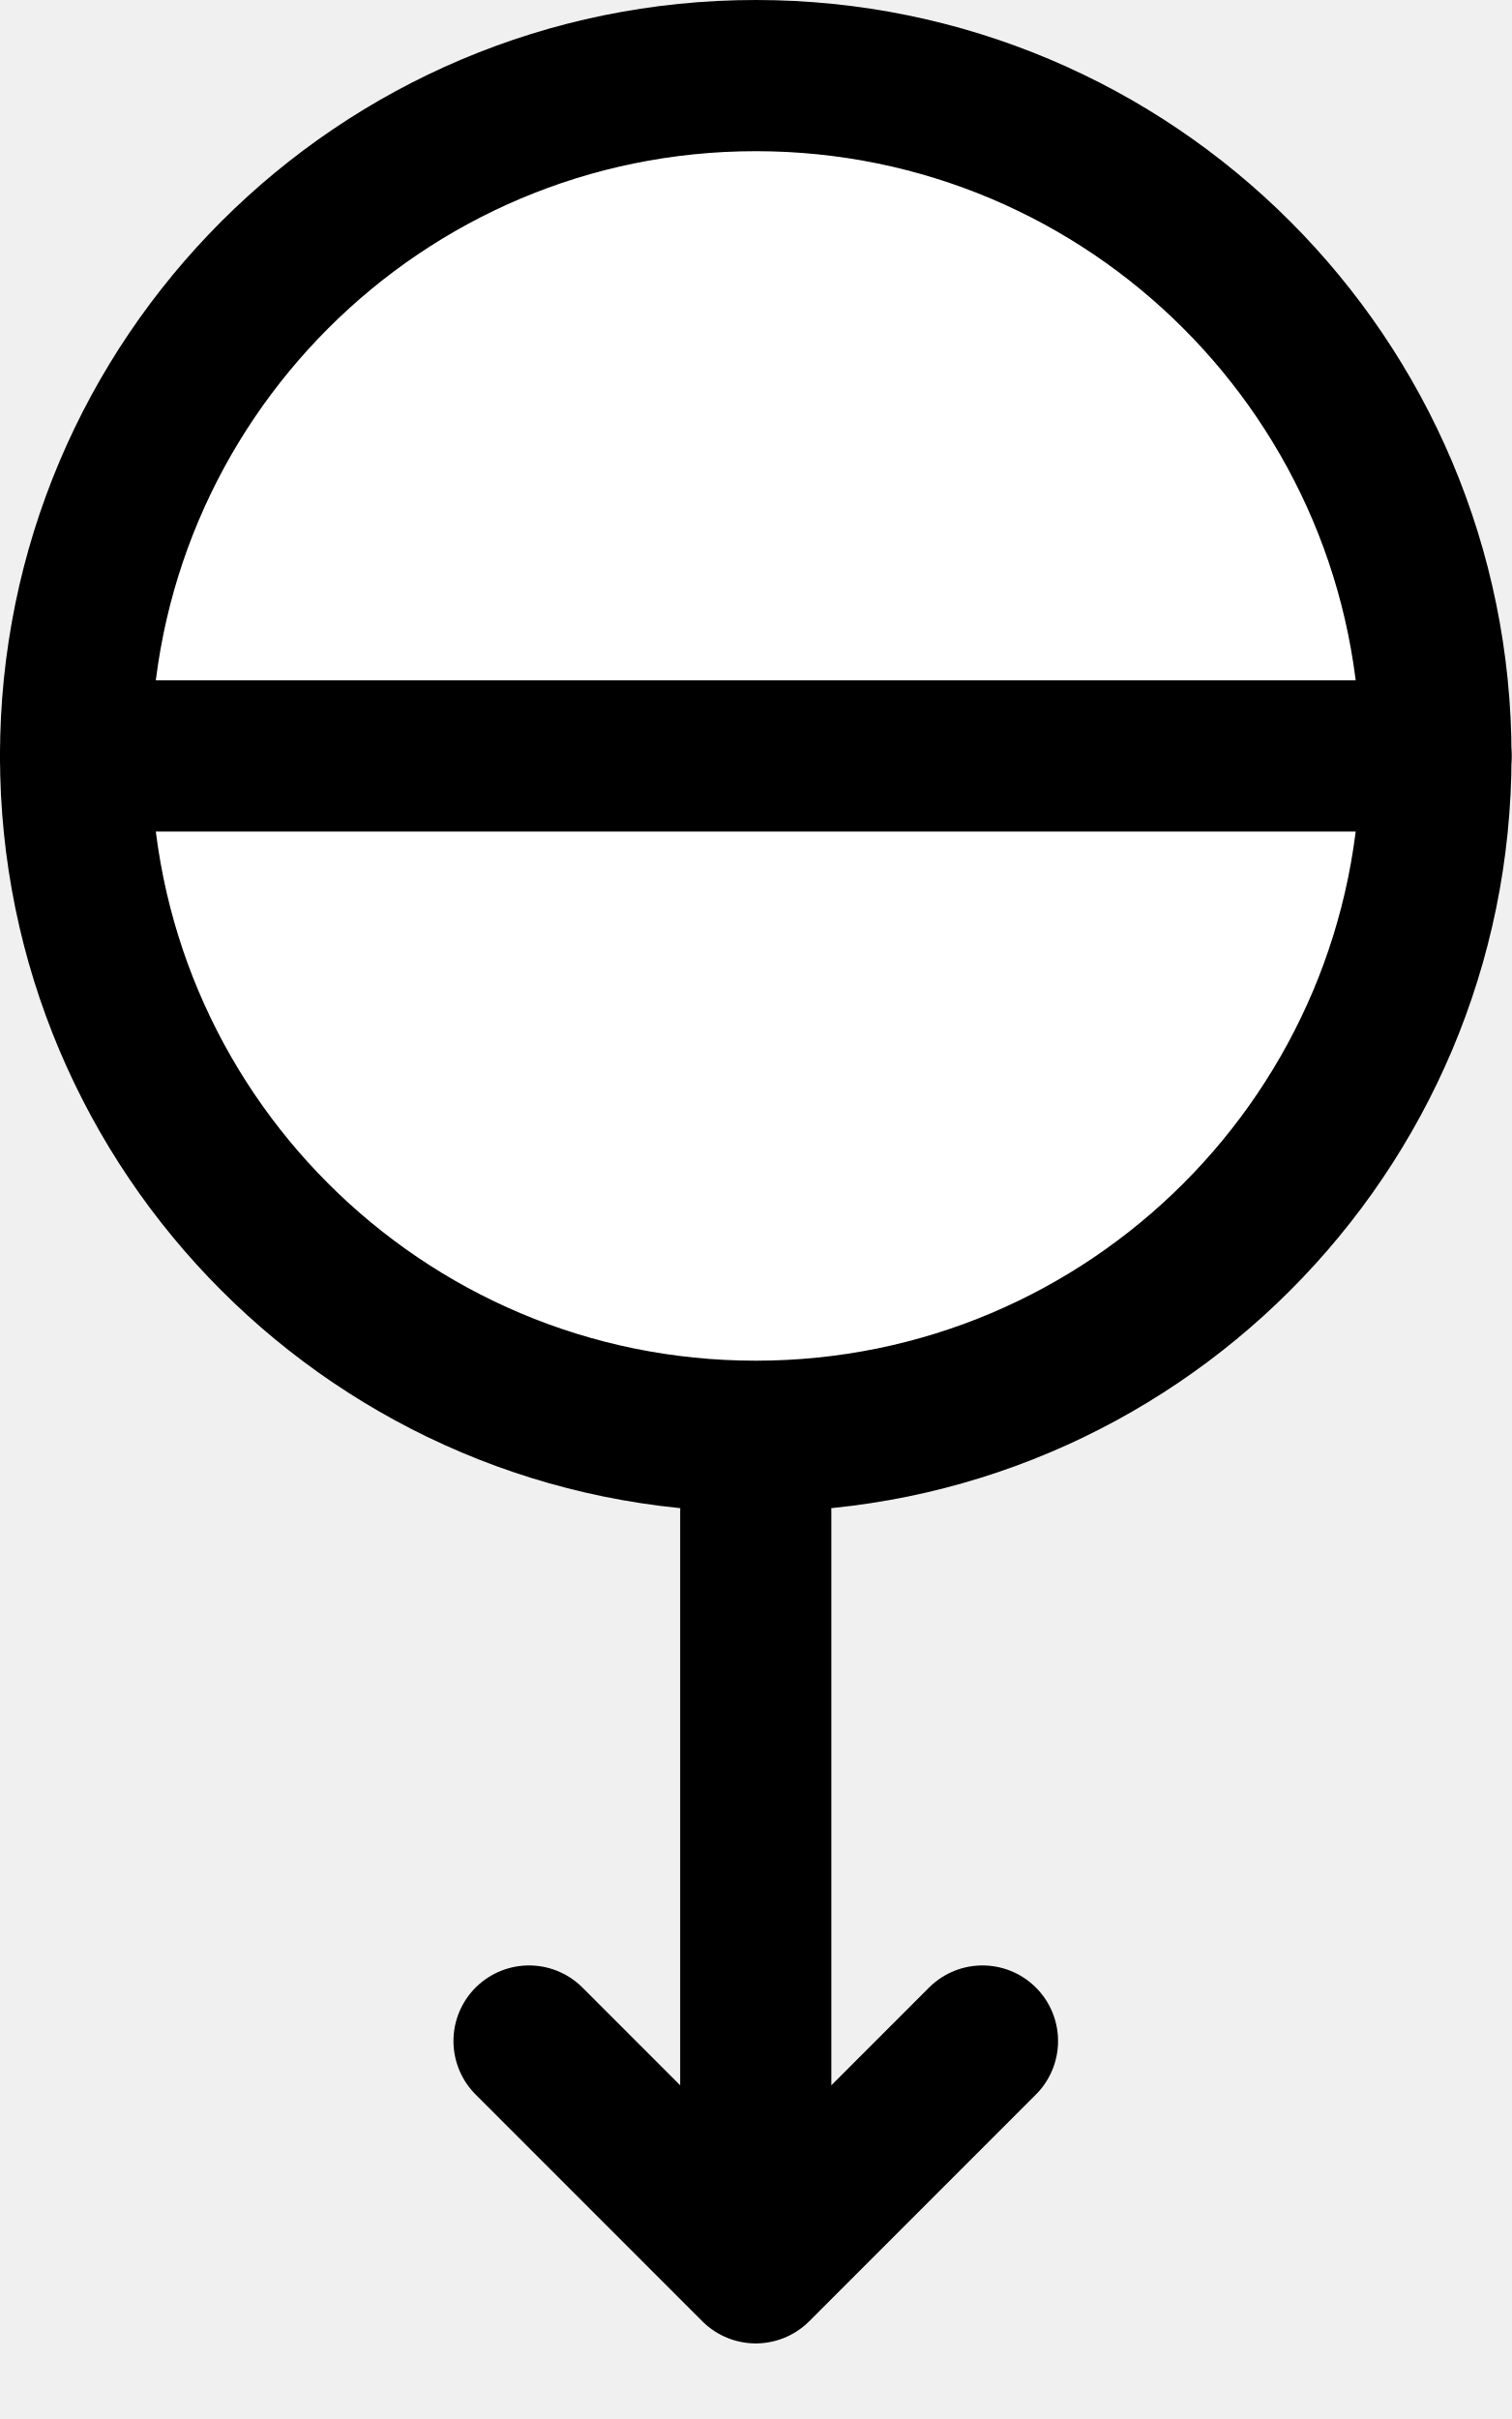
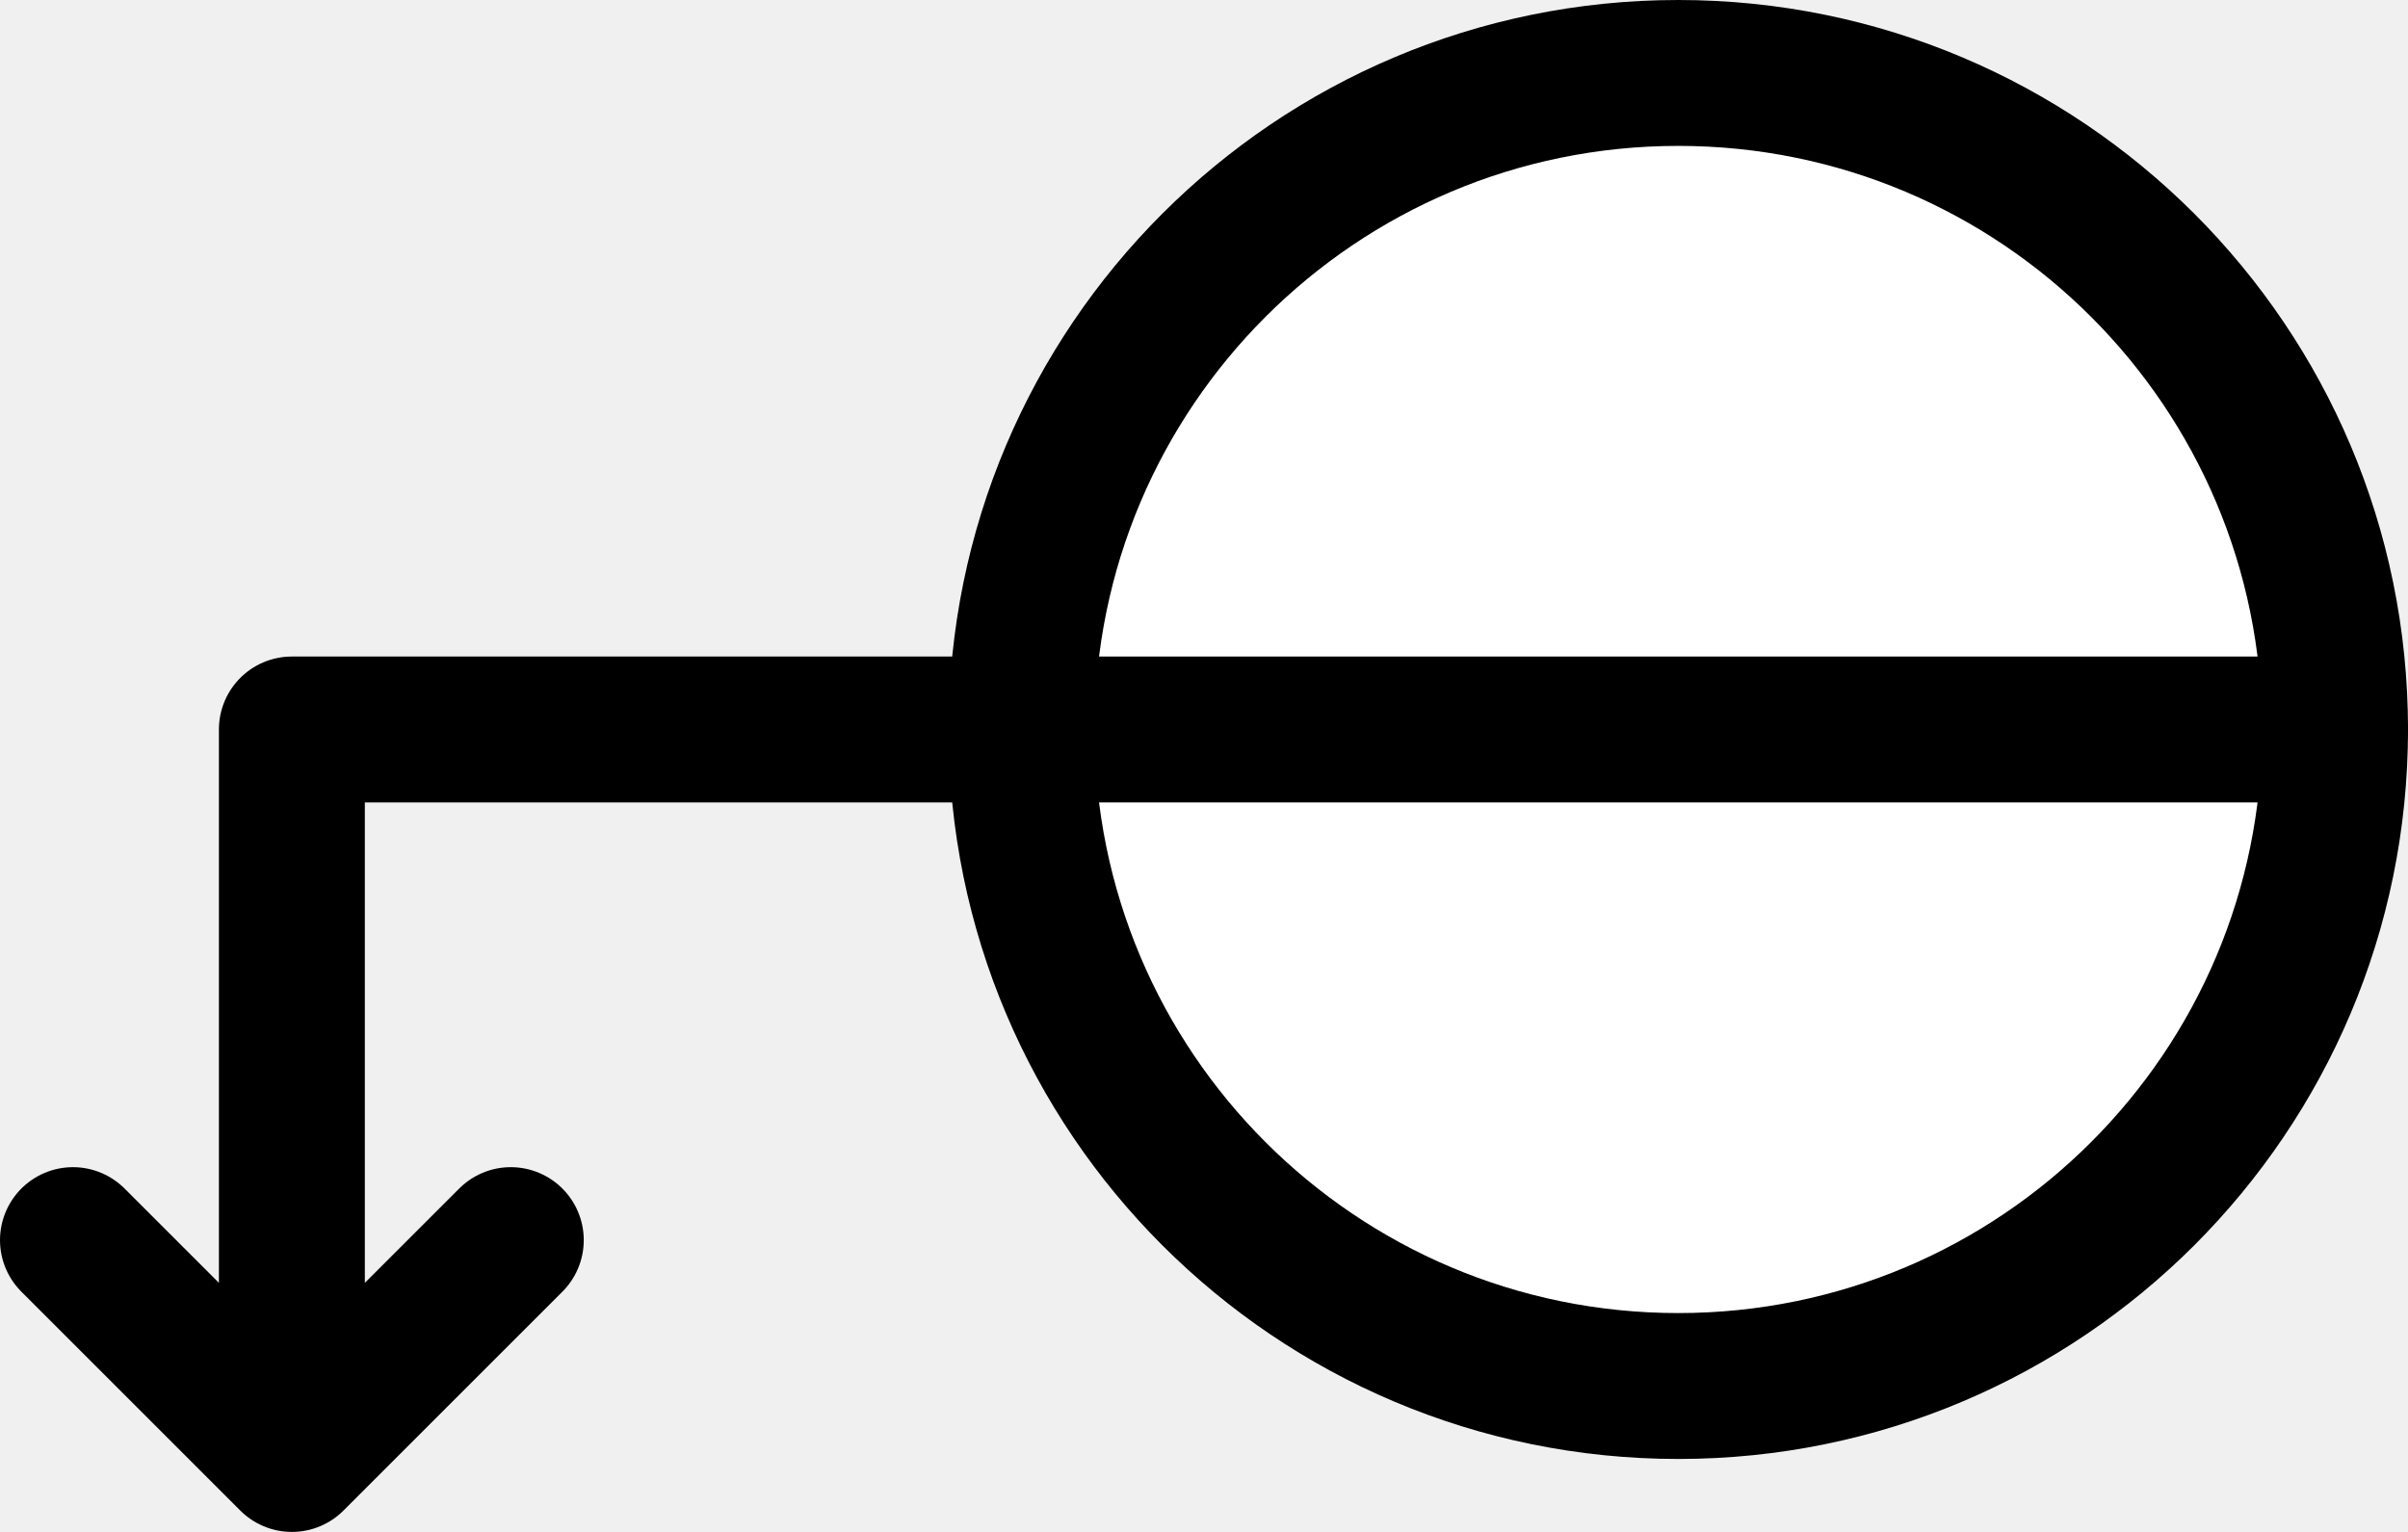
- <svg xmlns="http://www.w3.org/2000/svg" viewBox="0 0 100 160" fill="none" stroke="#000000" stroke-width="3" stroke-linecap="round" stroke-linejoin="round" version="1.1" id="svg1" width="100" height="160">
+ <svg xmlns="http://www.w3.org/2000/svg" viewBox="-65 0 165 105" fill="none" stroke="#000000" stroke-width="3" stroke-linecap="round" stroke-linejoin="round" version="1.1" id="svg1" width="165" height="105">
  <ellipse cx="50" cy="50" id="circle1" style="fill:#ffffff;fill-opacity:1;stroke-width:10;stroke-dasharray:none" rx="45" ry="45" />
  <path d="M 5,50 H 95" id="path1" style="stroke-width:10;stroke-dasharray:none" />
-   <path d="M 50,100 V 150 M 35,135 L 50,150 L 65,135" id="abseil-arrow" style="stroke-width:10;stroke-dasharray:none" />
+   <path d="M 5,50 H -45 V 100 M -60,85 L -45,100 L -30,85" id="abseil-arrow" style="stroke-width:10;stroke-dasharray:none" />
</svg>
